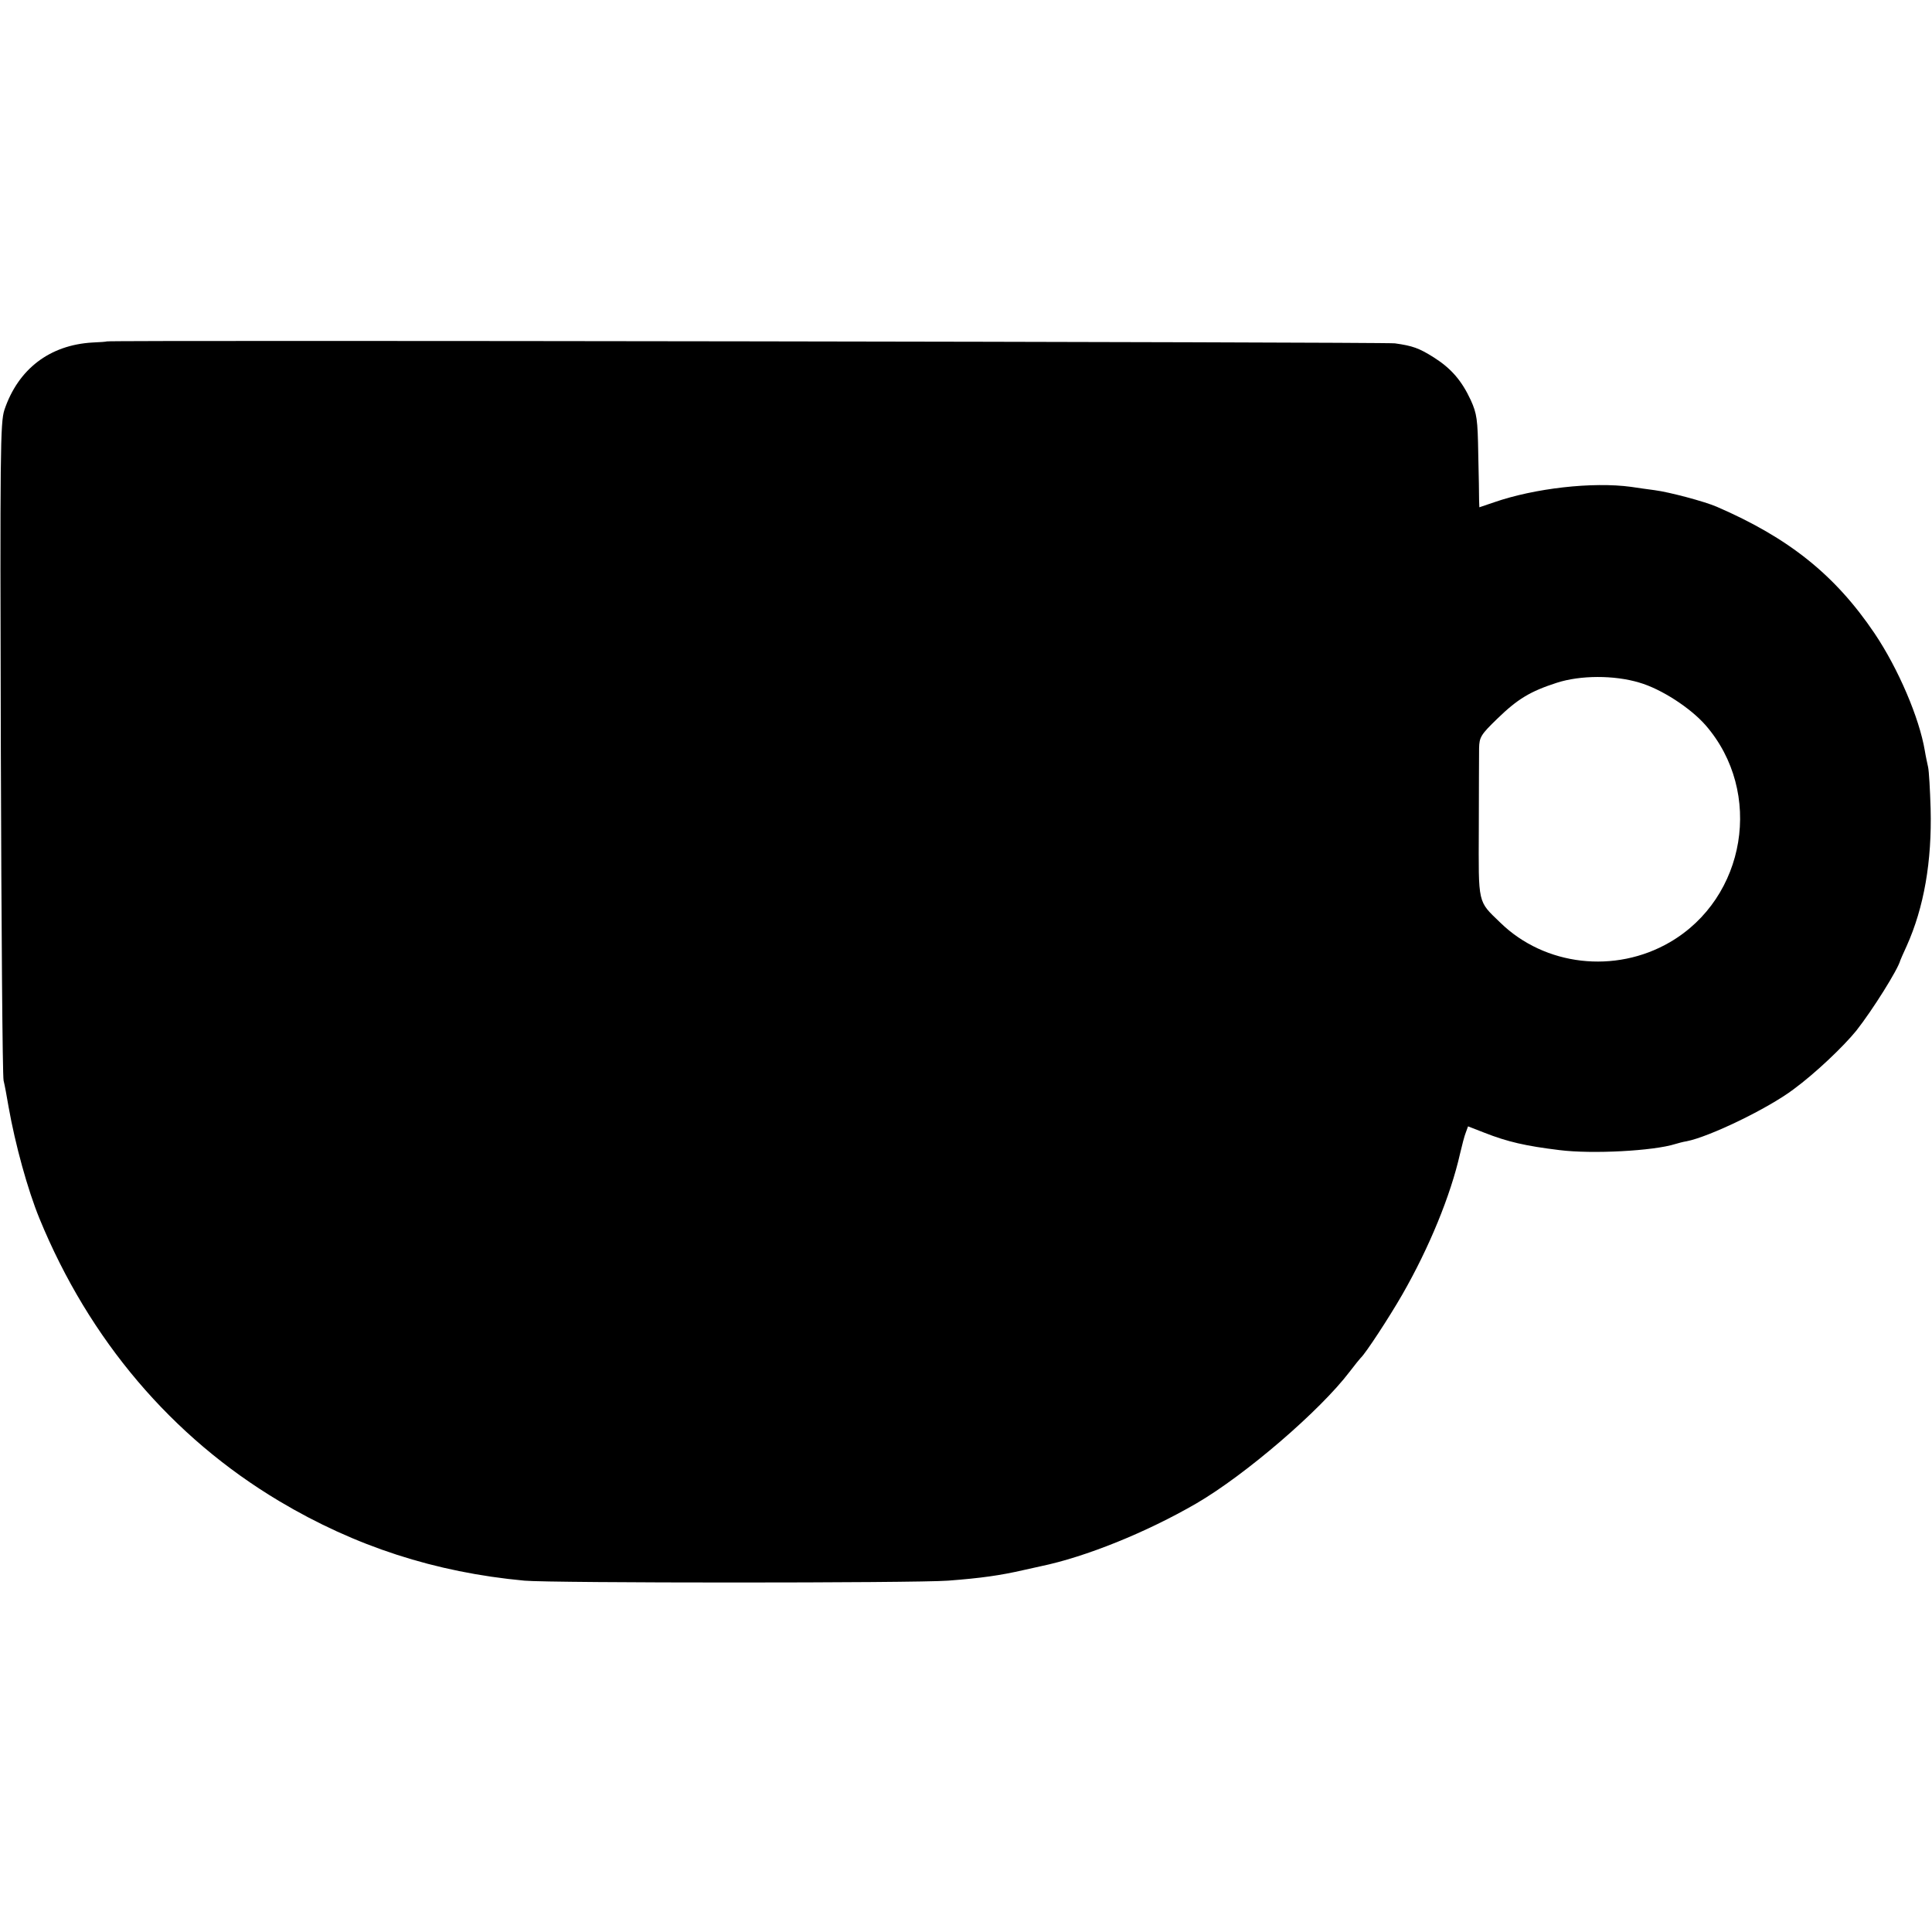
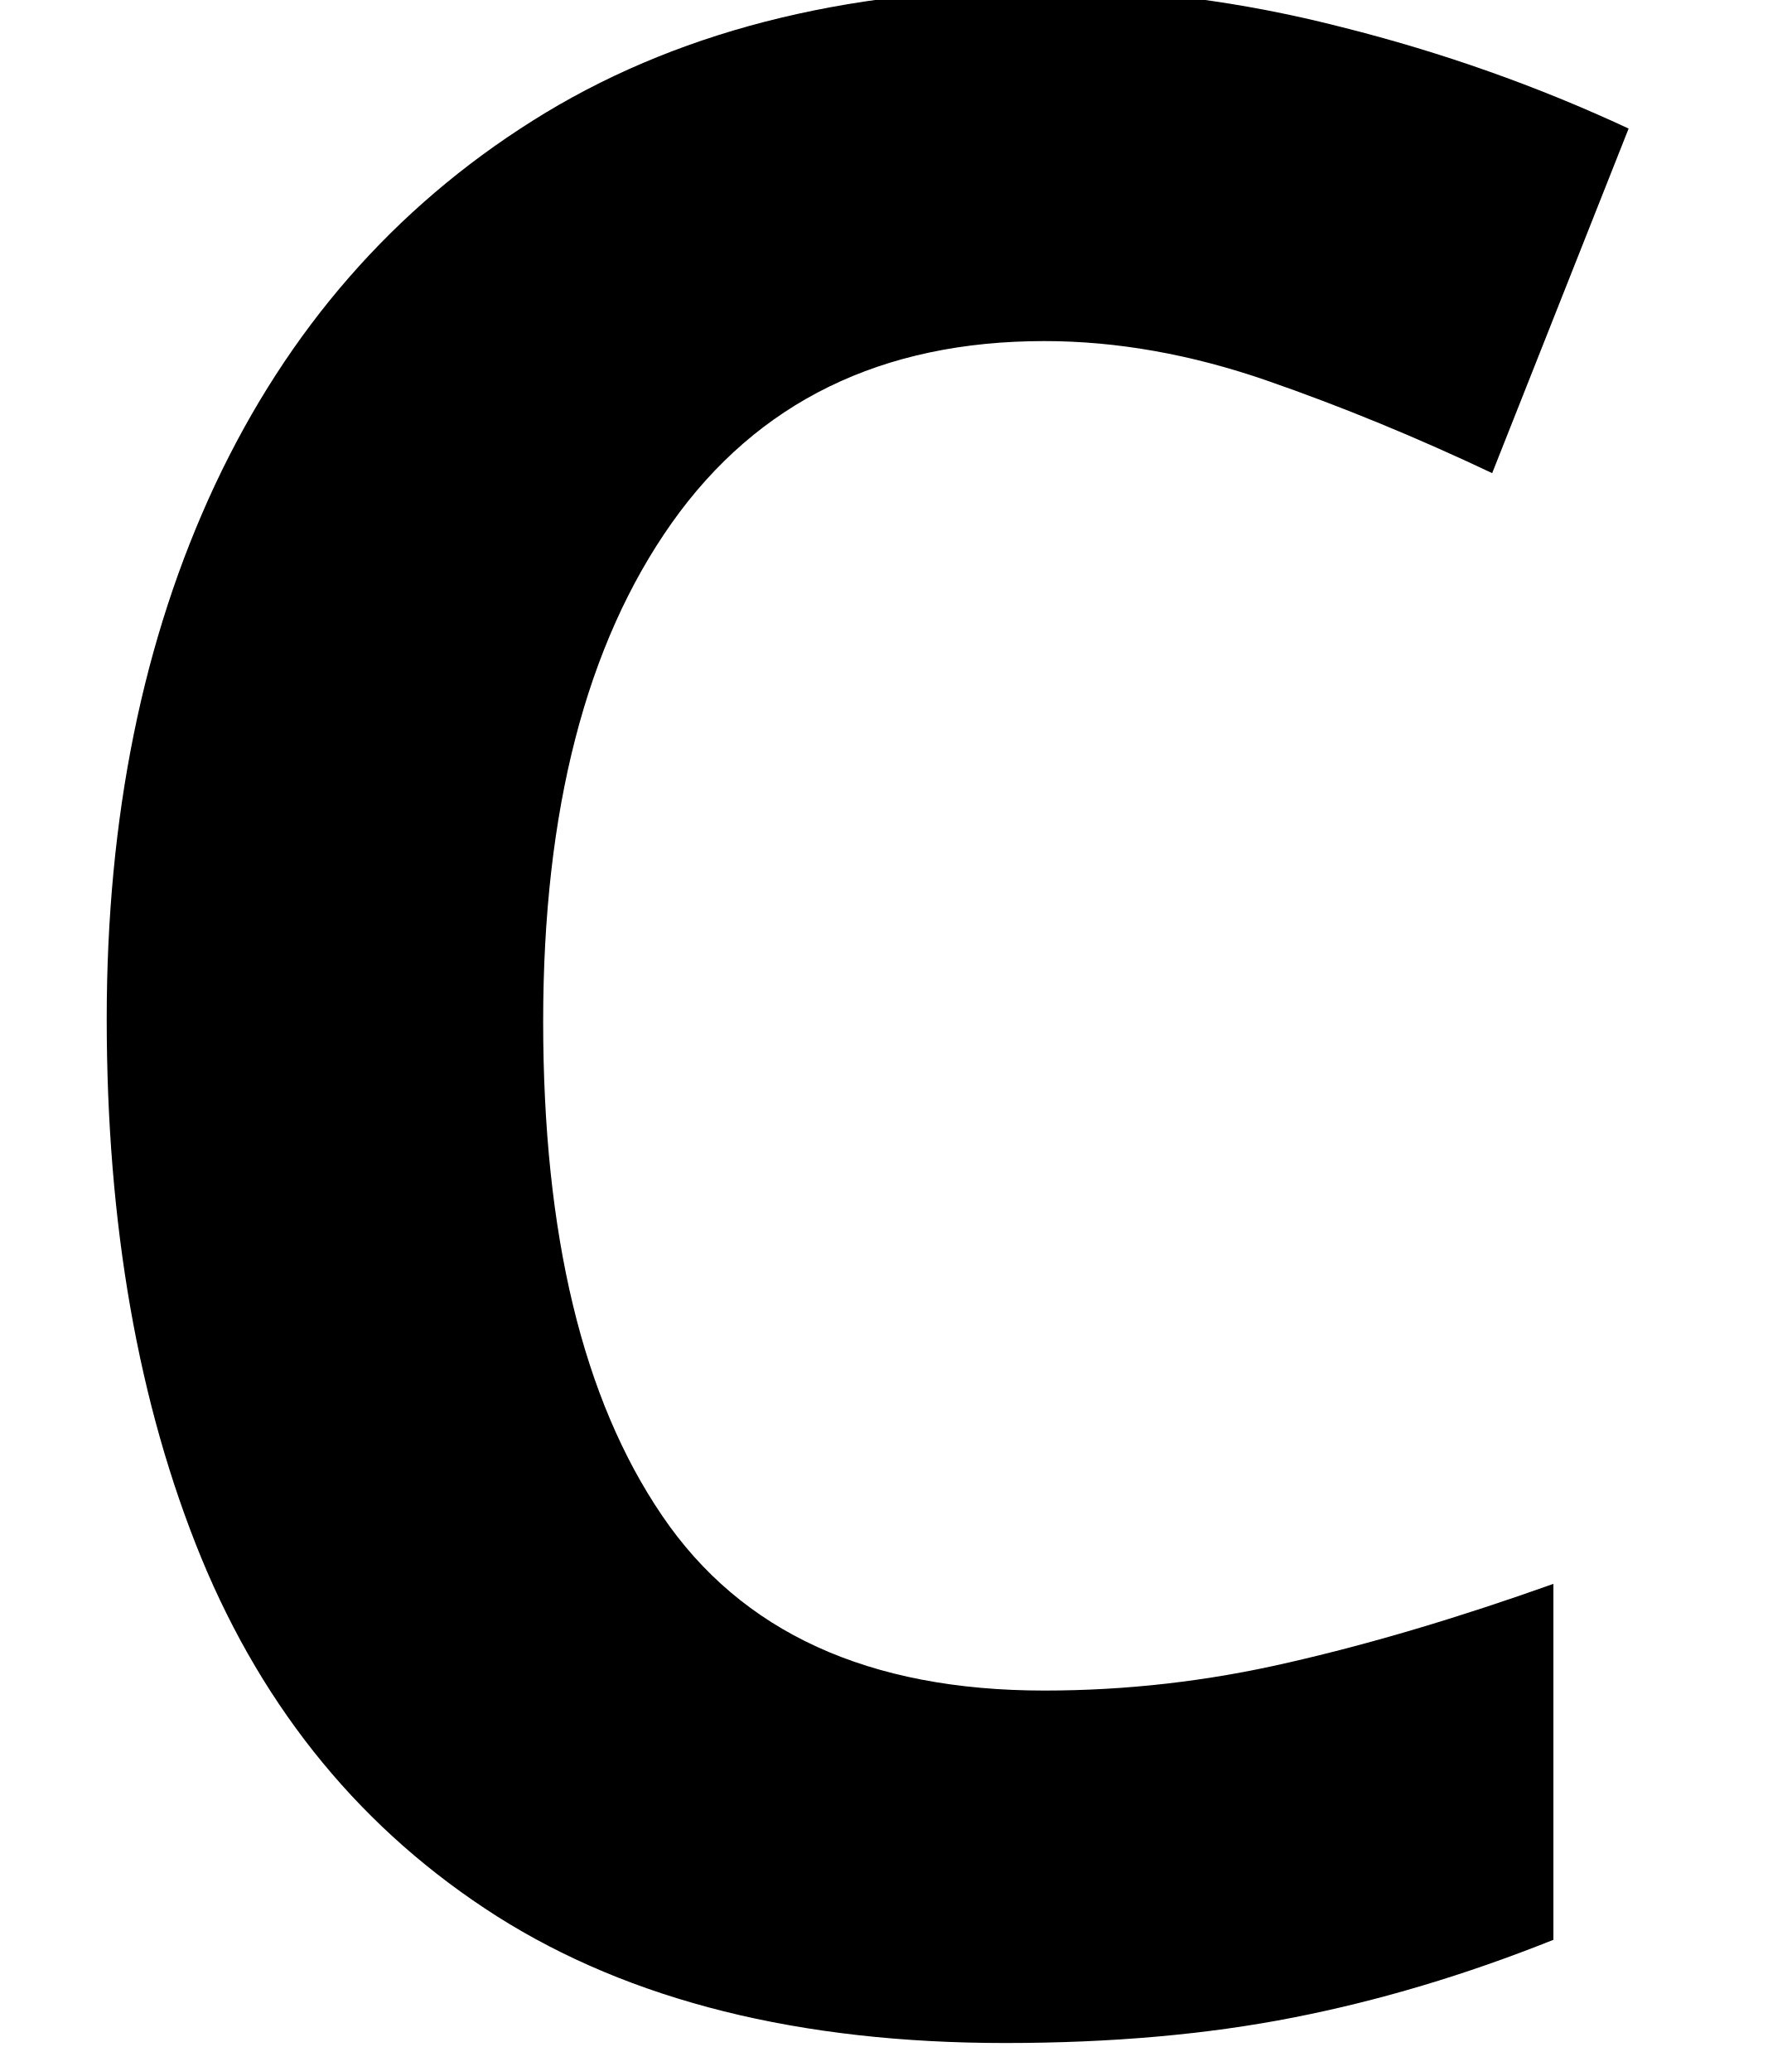
- <svg xmlns="http://www.w3.org/2000/svg" version="1.0" width="700pt" height="700pt" viewBox="0 0 700 700" preserveAspectRatio="xMidYMid meet">
-   <g transform="translate(0,700) scale(0.1,-0.1)" fill="#000000" stroke="none">
-     <path d="M387 5763 c-1 -1 -24 -3 -52 -4 -155 -9 -269 -96 -319 -244 -15 -46 -16 -145 -13 -1225 2 -646 6 -1188 10 -1205 4 -16 12 -59 18 -95 24 -136 69 -300 112 -405 180 -439 480 -792 869 -1024 275 -164 565 -258 888 -288 97 -9 1416 -9 1535 0 119 9 189 19 272 38 27 6 55 12 63 14 164 34 384 123 565 228 177 103 448 336 555 477 19 25 37 47 40 50 17 15 104 148 151 230 97 169 175 359 209 510 7 30 16 65 21 77 l8 22 59 -23 c84 -33 149 -48 272 -63 119 -15 341 -3 420 22 10 3 28 8 41 10 82 16 294 118 387 188 79 58 181 155 228 213 59 75 151 222 159 254 1 3 11 26 23 52 63 140 92 307 87 498 -2 69 -6 136 -9 150 -3 14 -9 41 -12 60 -20 119 -96 297 -182 425 -143 212 -311 346 -572 459 -44 19 -171 53 -225 60 -22 3 -60 8 -85 12 -140 19 -350 -5 -497 -56 l-53 -18 -1 26 c0 15 -1 90 -3 167 -2 126 -5 146 -27 195 -33 71 -71 115 -134 155 -54 34 -77 42 -141 51 -35 5 -4663 12 -4667 7z m5552 -1236 c80 -23 186 -92 241 -155 210 -242 147 -625 -130 -786 -198 -115 -453 -86 -614 71 -83 80 -79 64 -78 341 0 136 1 267 1 291 1 40 6 49 66 107 73 71 119 99 215 130 86 28 209 28 299 1z" />
+ <svg xmlns="http://www.w3.org/2000/svg" width="32px" height="37px" viewBox="0 0 32 37" version="1.1">
+   <g id="Page-1" stroke="none" stroke-width="1" fill="none" fill-rule="evenodd" font-family="Recoleta-Bold, Recoleta" font-size="50" font-weight="bold" letter-spacing="8.333">
+     <g id="A0" transform="translate(-771, -2007)" fill="#000000">
+       <text id="C">
+         <tspan x="770" y="2043">C</tspan>
+       </text>
+     </g>
  </g>
</svg>
